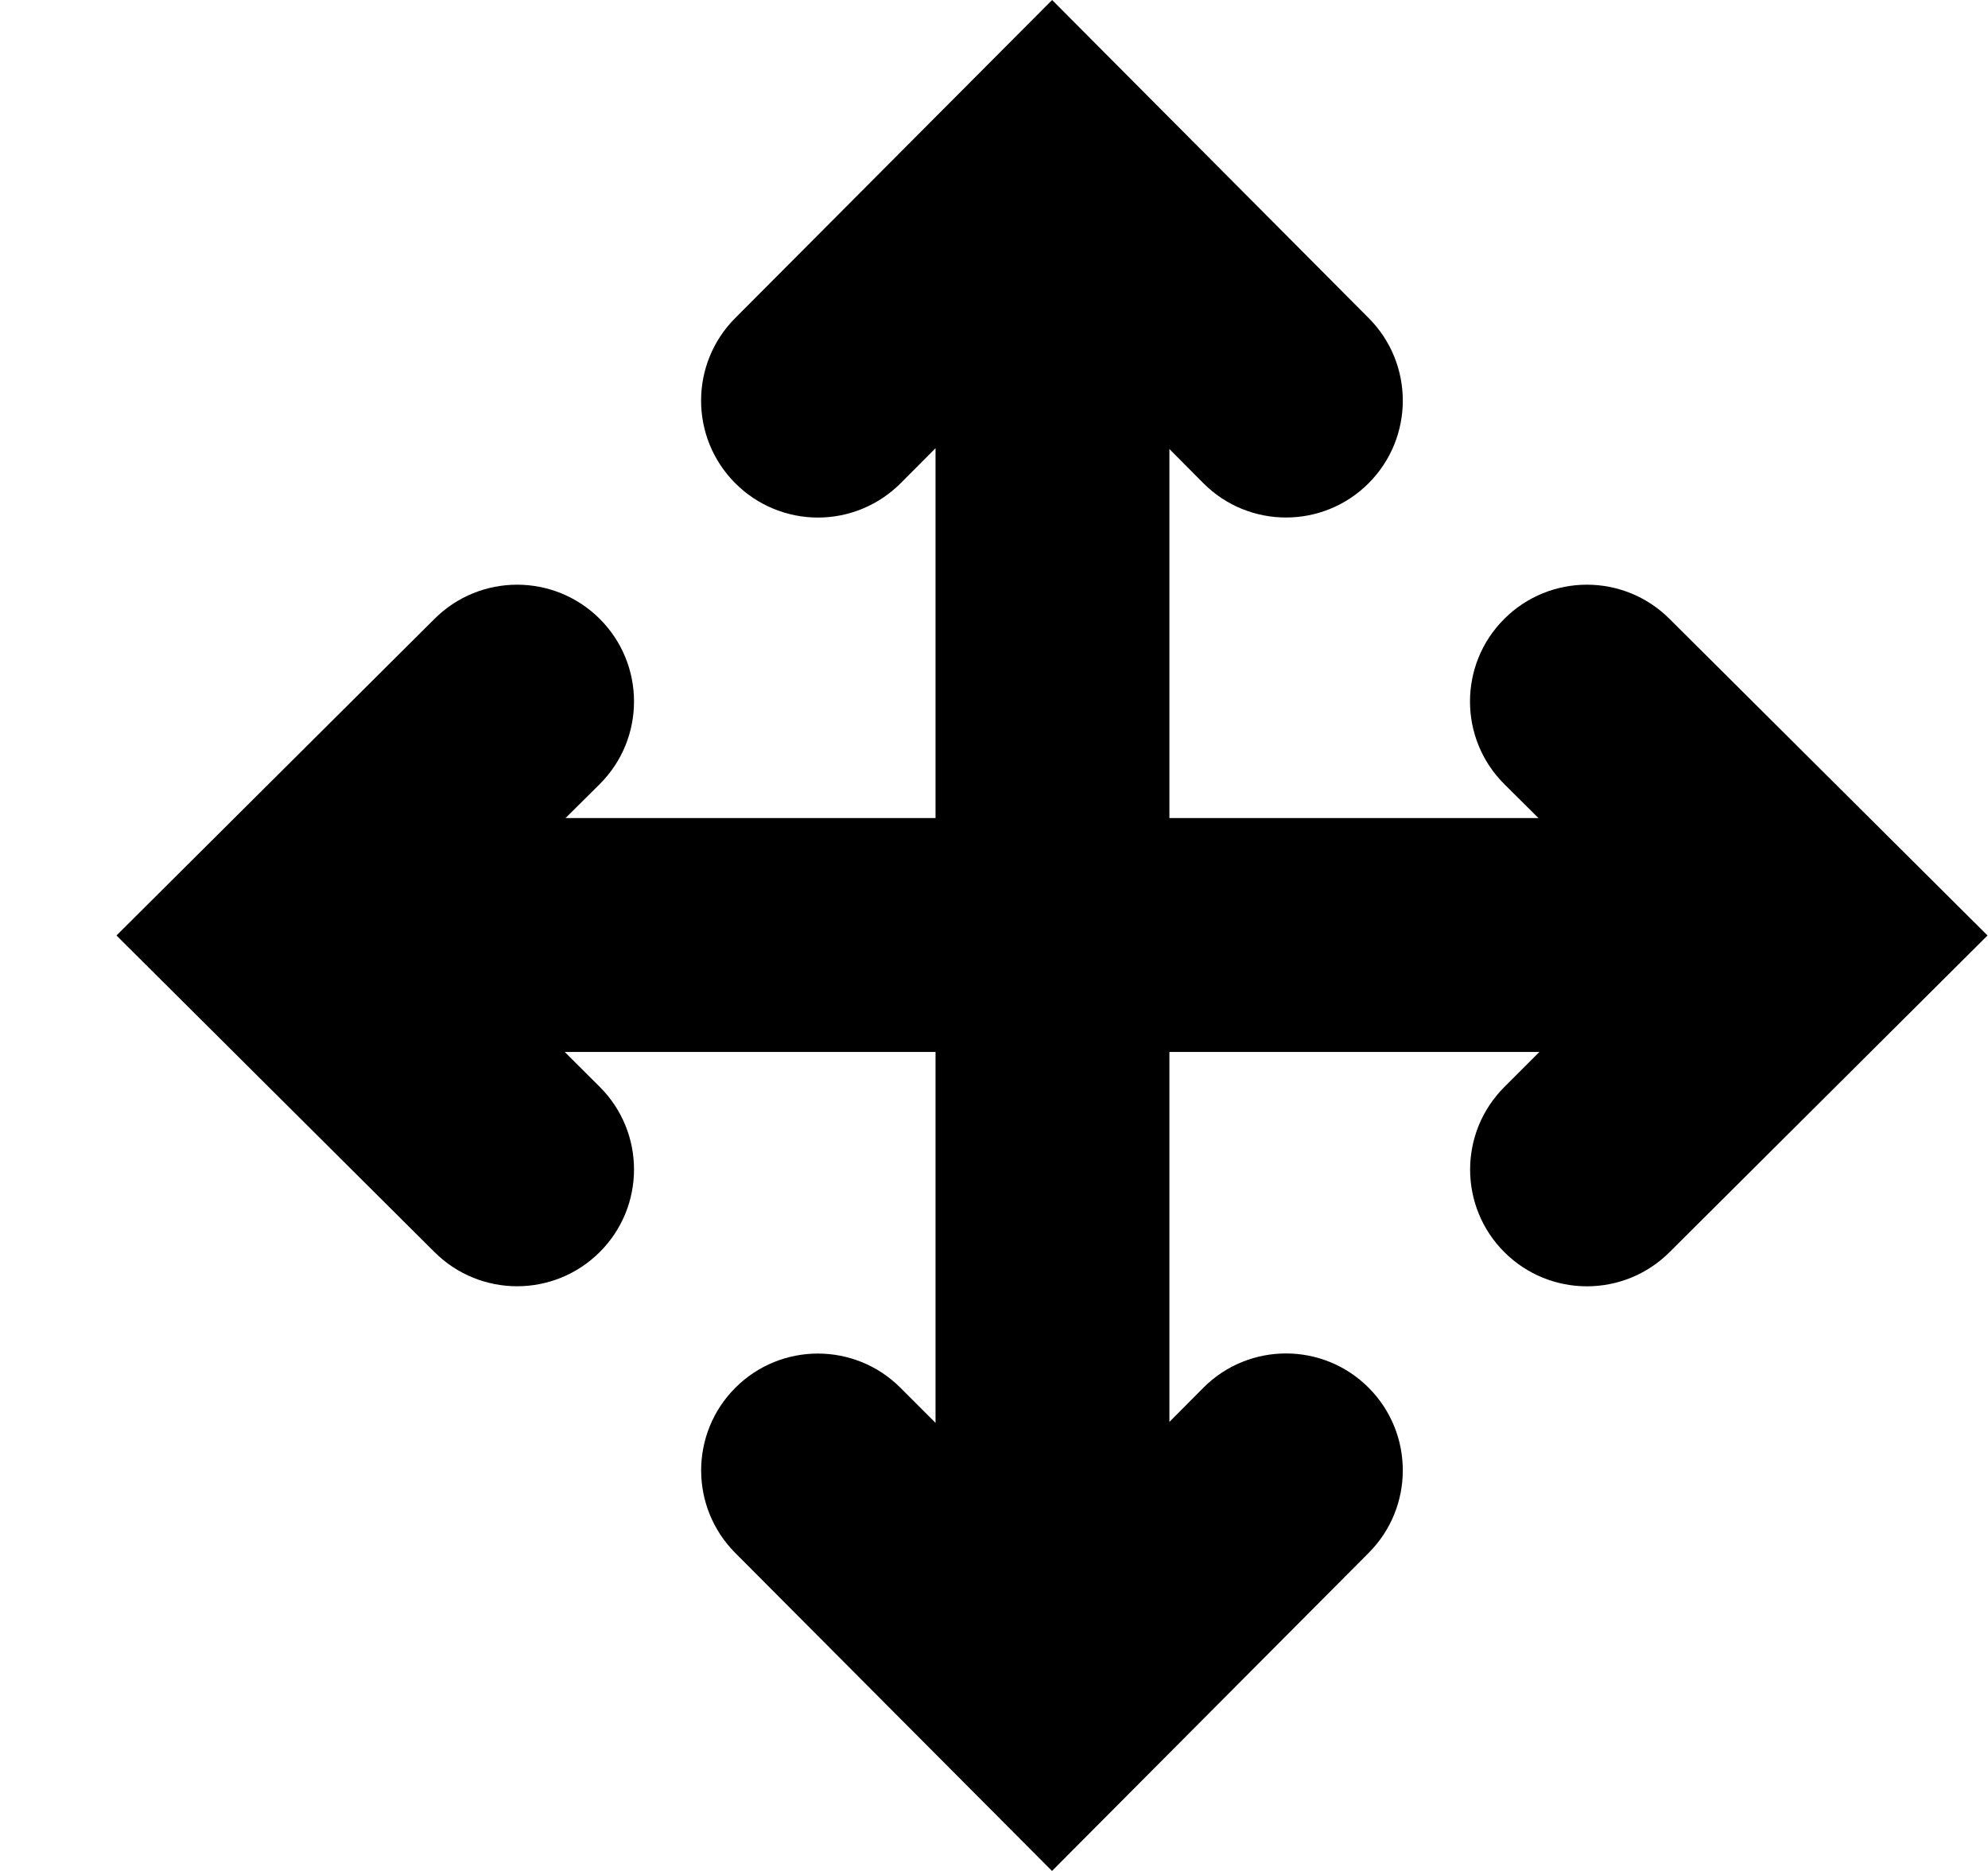
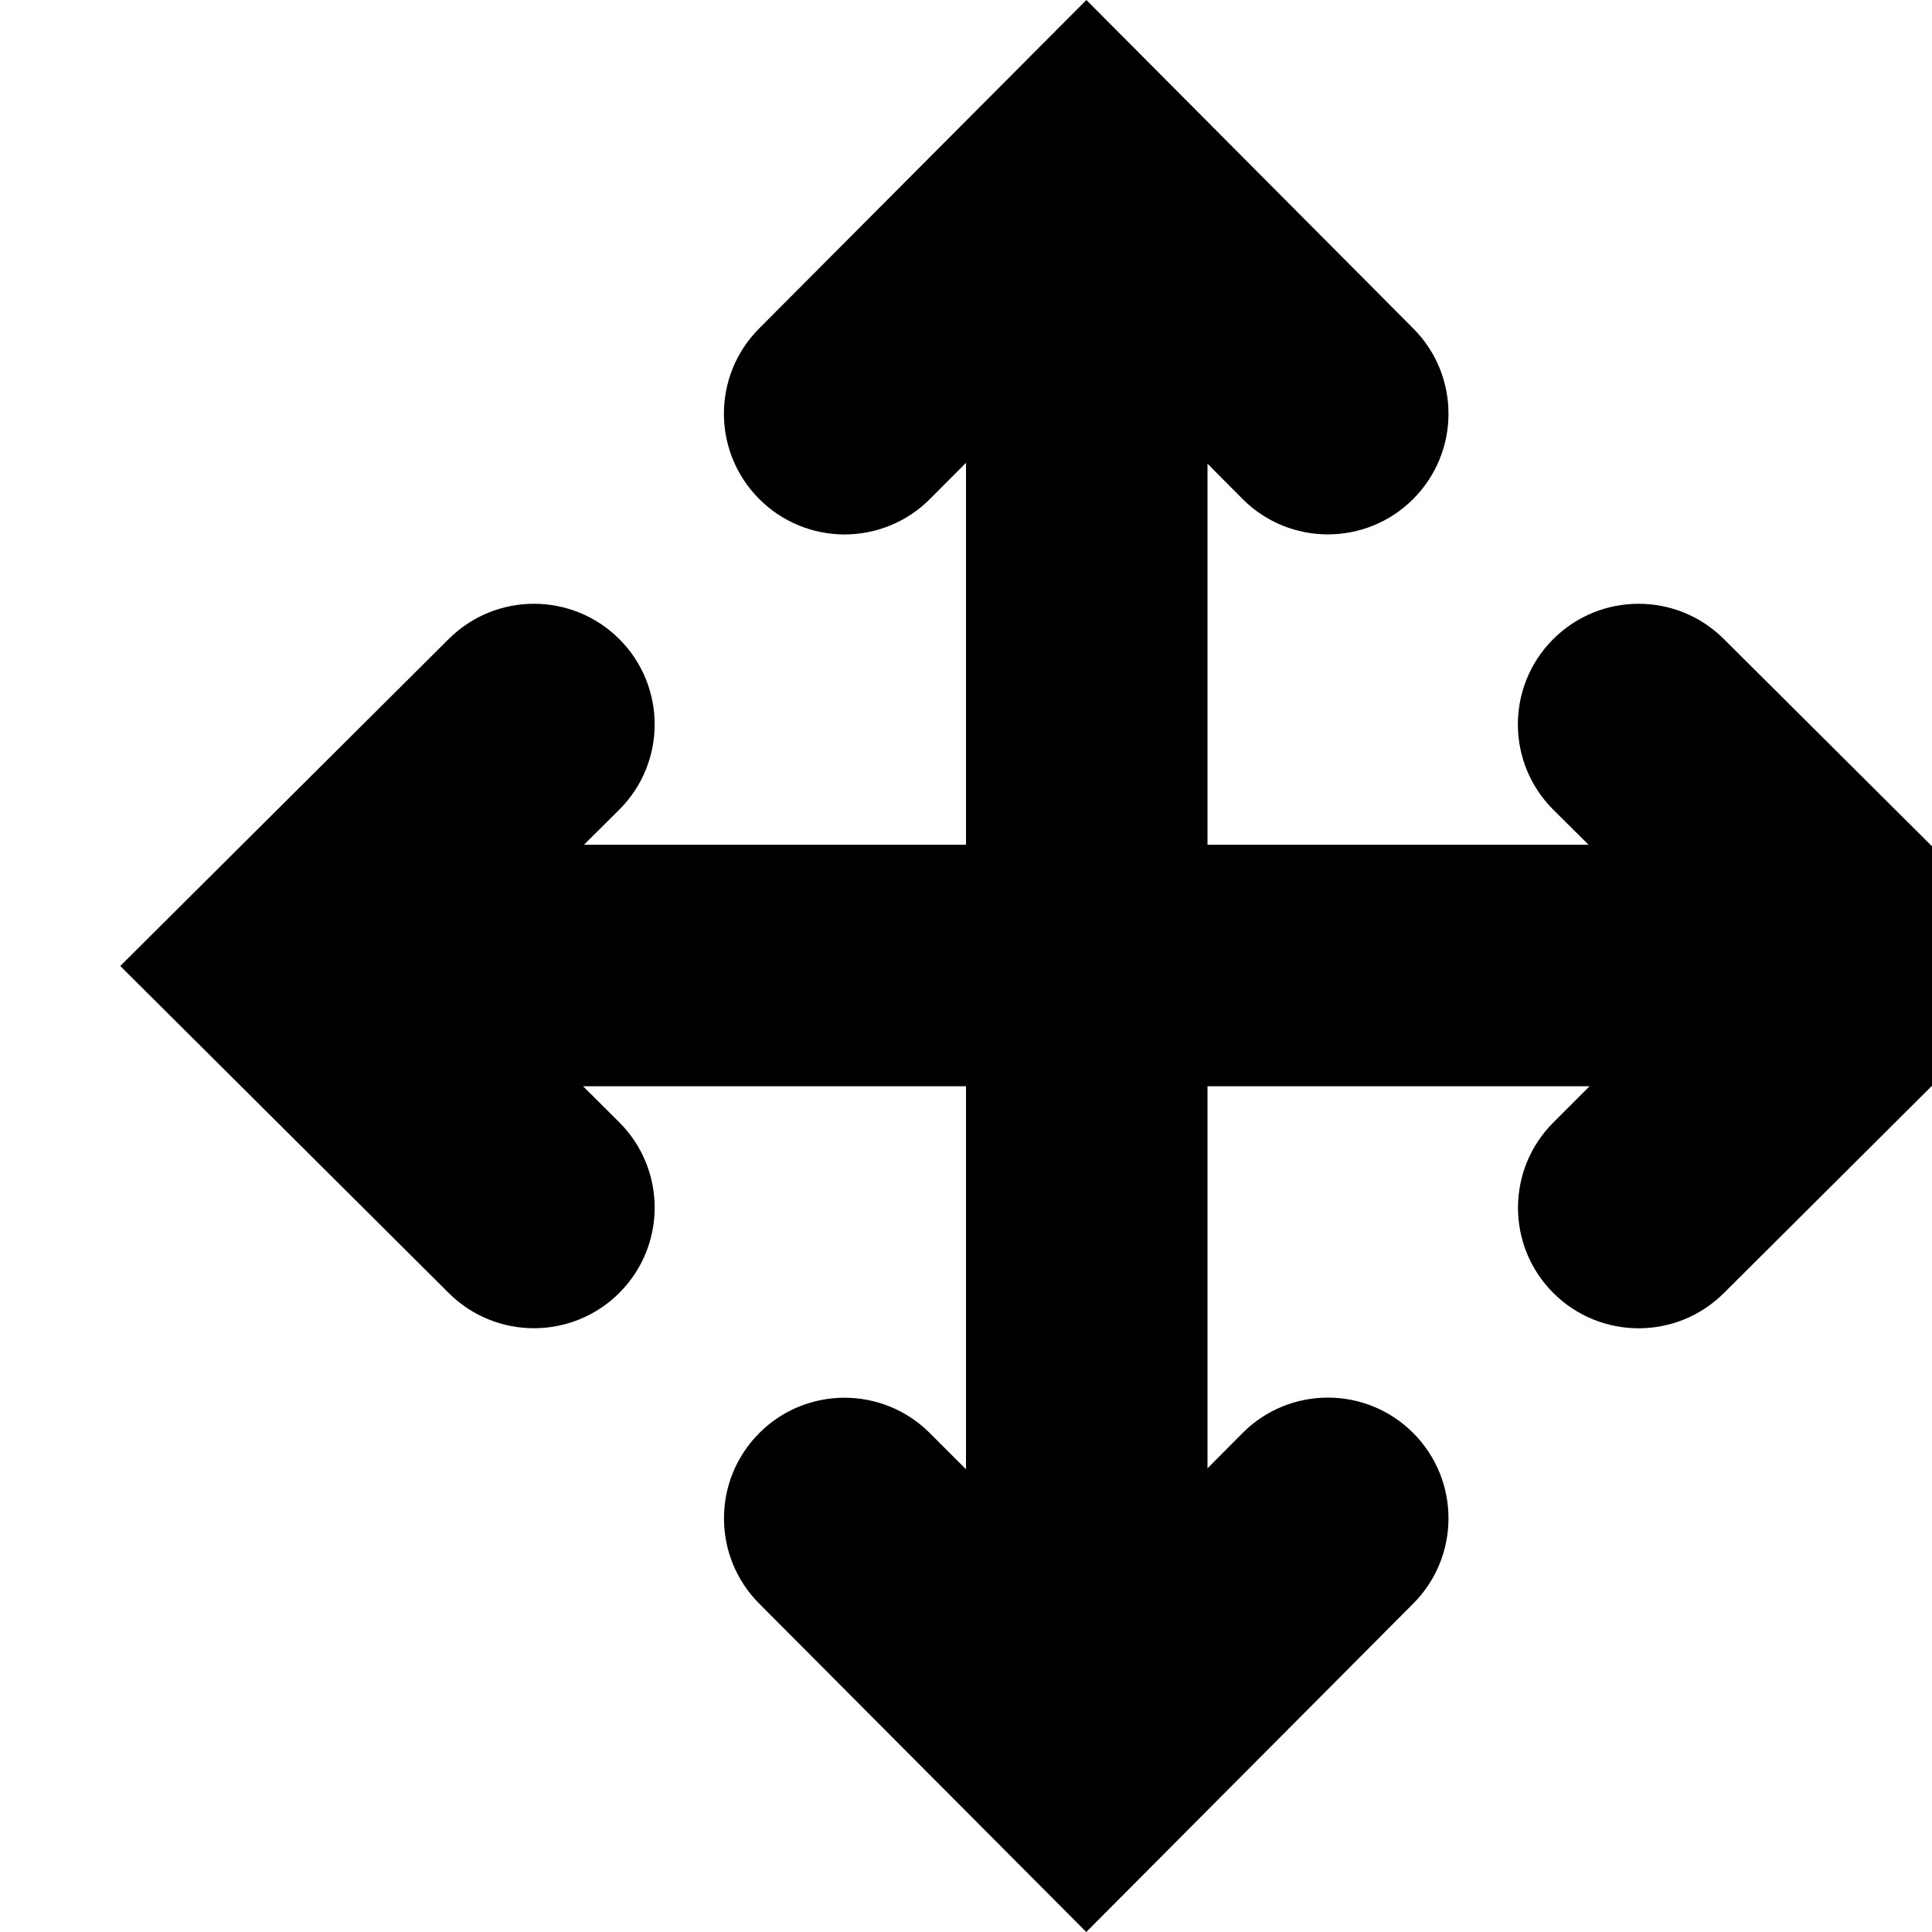
- <svg xmlns="http://www.w3.org/2000/svg" width="17" height="16" viewBox="0 0 17 16">
+ <svg xmlns="http://www.w3.org/2000/svg" width="16" height="16" viewBox="0 0 16 16">
  <path d="M6.288 2.719a1 1 0 0 0 0 1.414.998.998 0 0 0 1.413 0l.299-.3v3.163H4.836l.293-.291a.998.998 0 0 0 0-1.412 1 1 0 0 0-1.414 0L.996 8l2.719 2.707a1 1 0 0 0 1.414 0 .998.998 0 0 0 0-1.412l-.3-.299H8v3.172l-.3-.3a.998.998 0 0 0-1.412 0 1 1 0 0 0 0 1.413L8.996 16l2.707-2.719a1 1 0 0 0 0-1.414.998.998 0 0 0-1.412 0L10 12.16V8.996h3.164l-.3.3a.998.998 0 0 0 0 1.412 1 1 0 0 0 1.413 0L16.996 8l-2.719-2.707a1 1 0 0 0-1.414 0 .998.998 0 0 0 0 1.412l.293.291H10V3.84l.291.293a.998.998 0 0 0 1.412 0 1 1 0 0 0 0-1.414L8.997 0 6.288 2.719Z" />
</svg>
